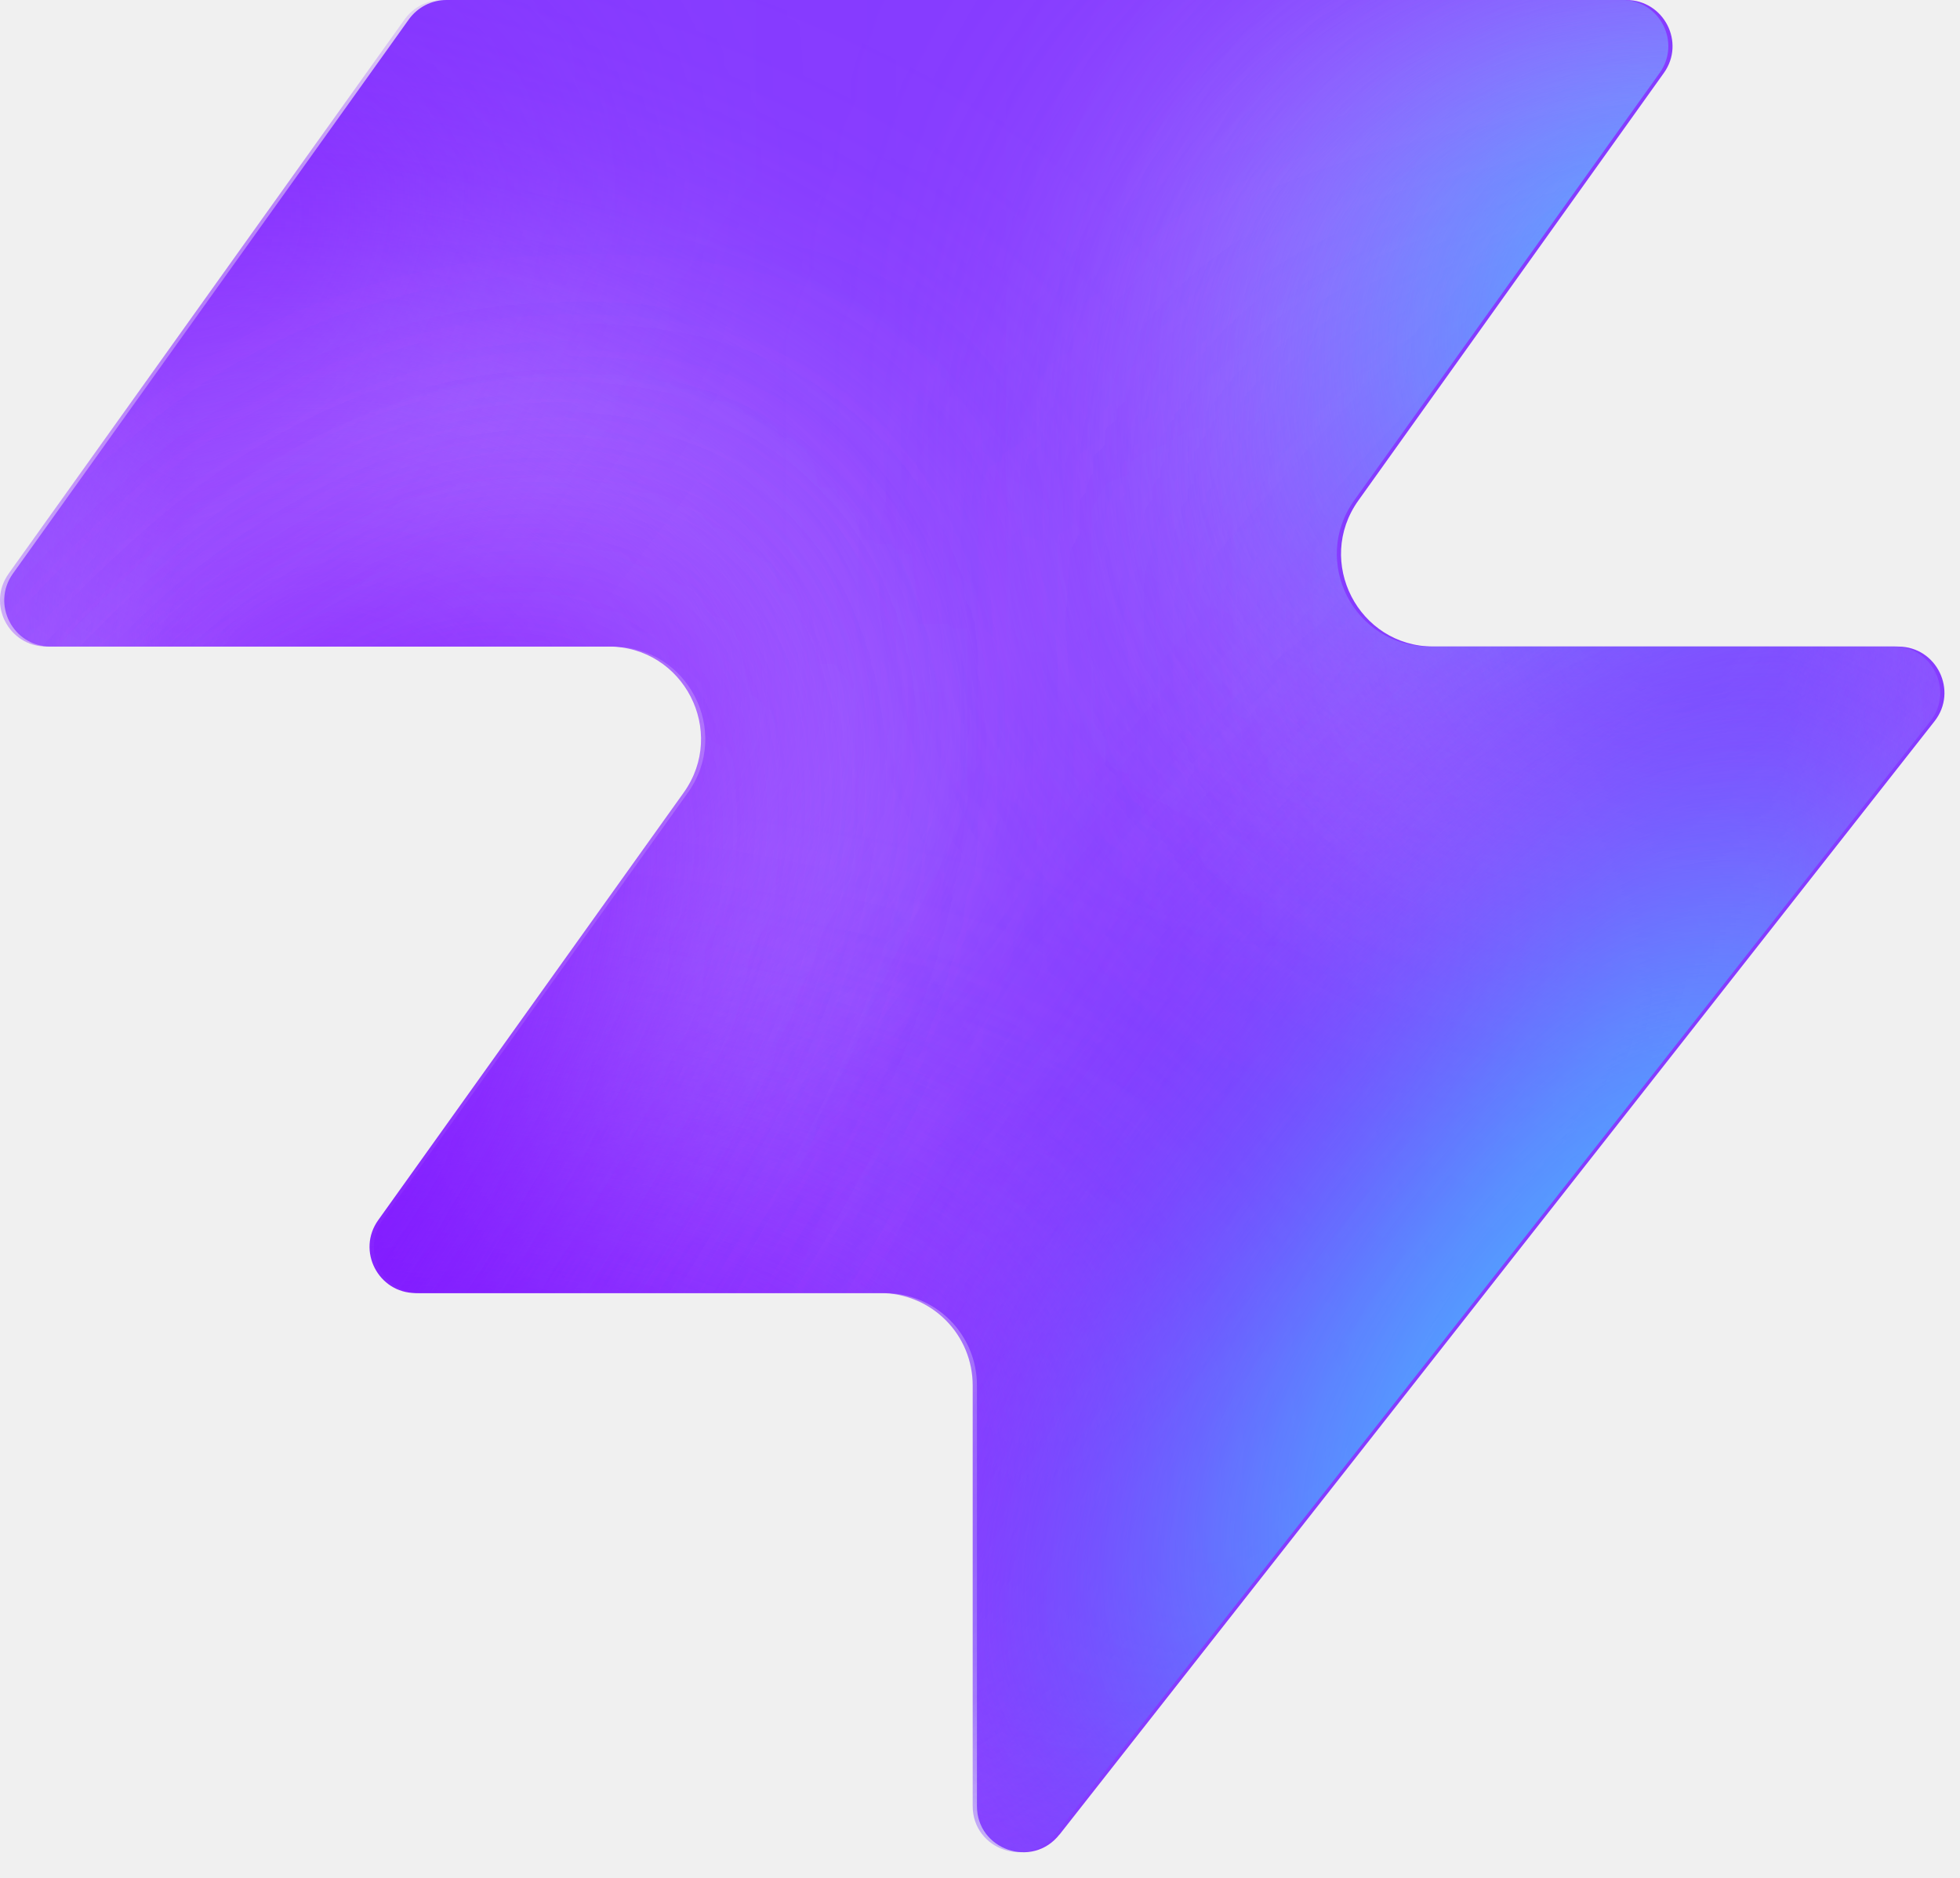
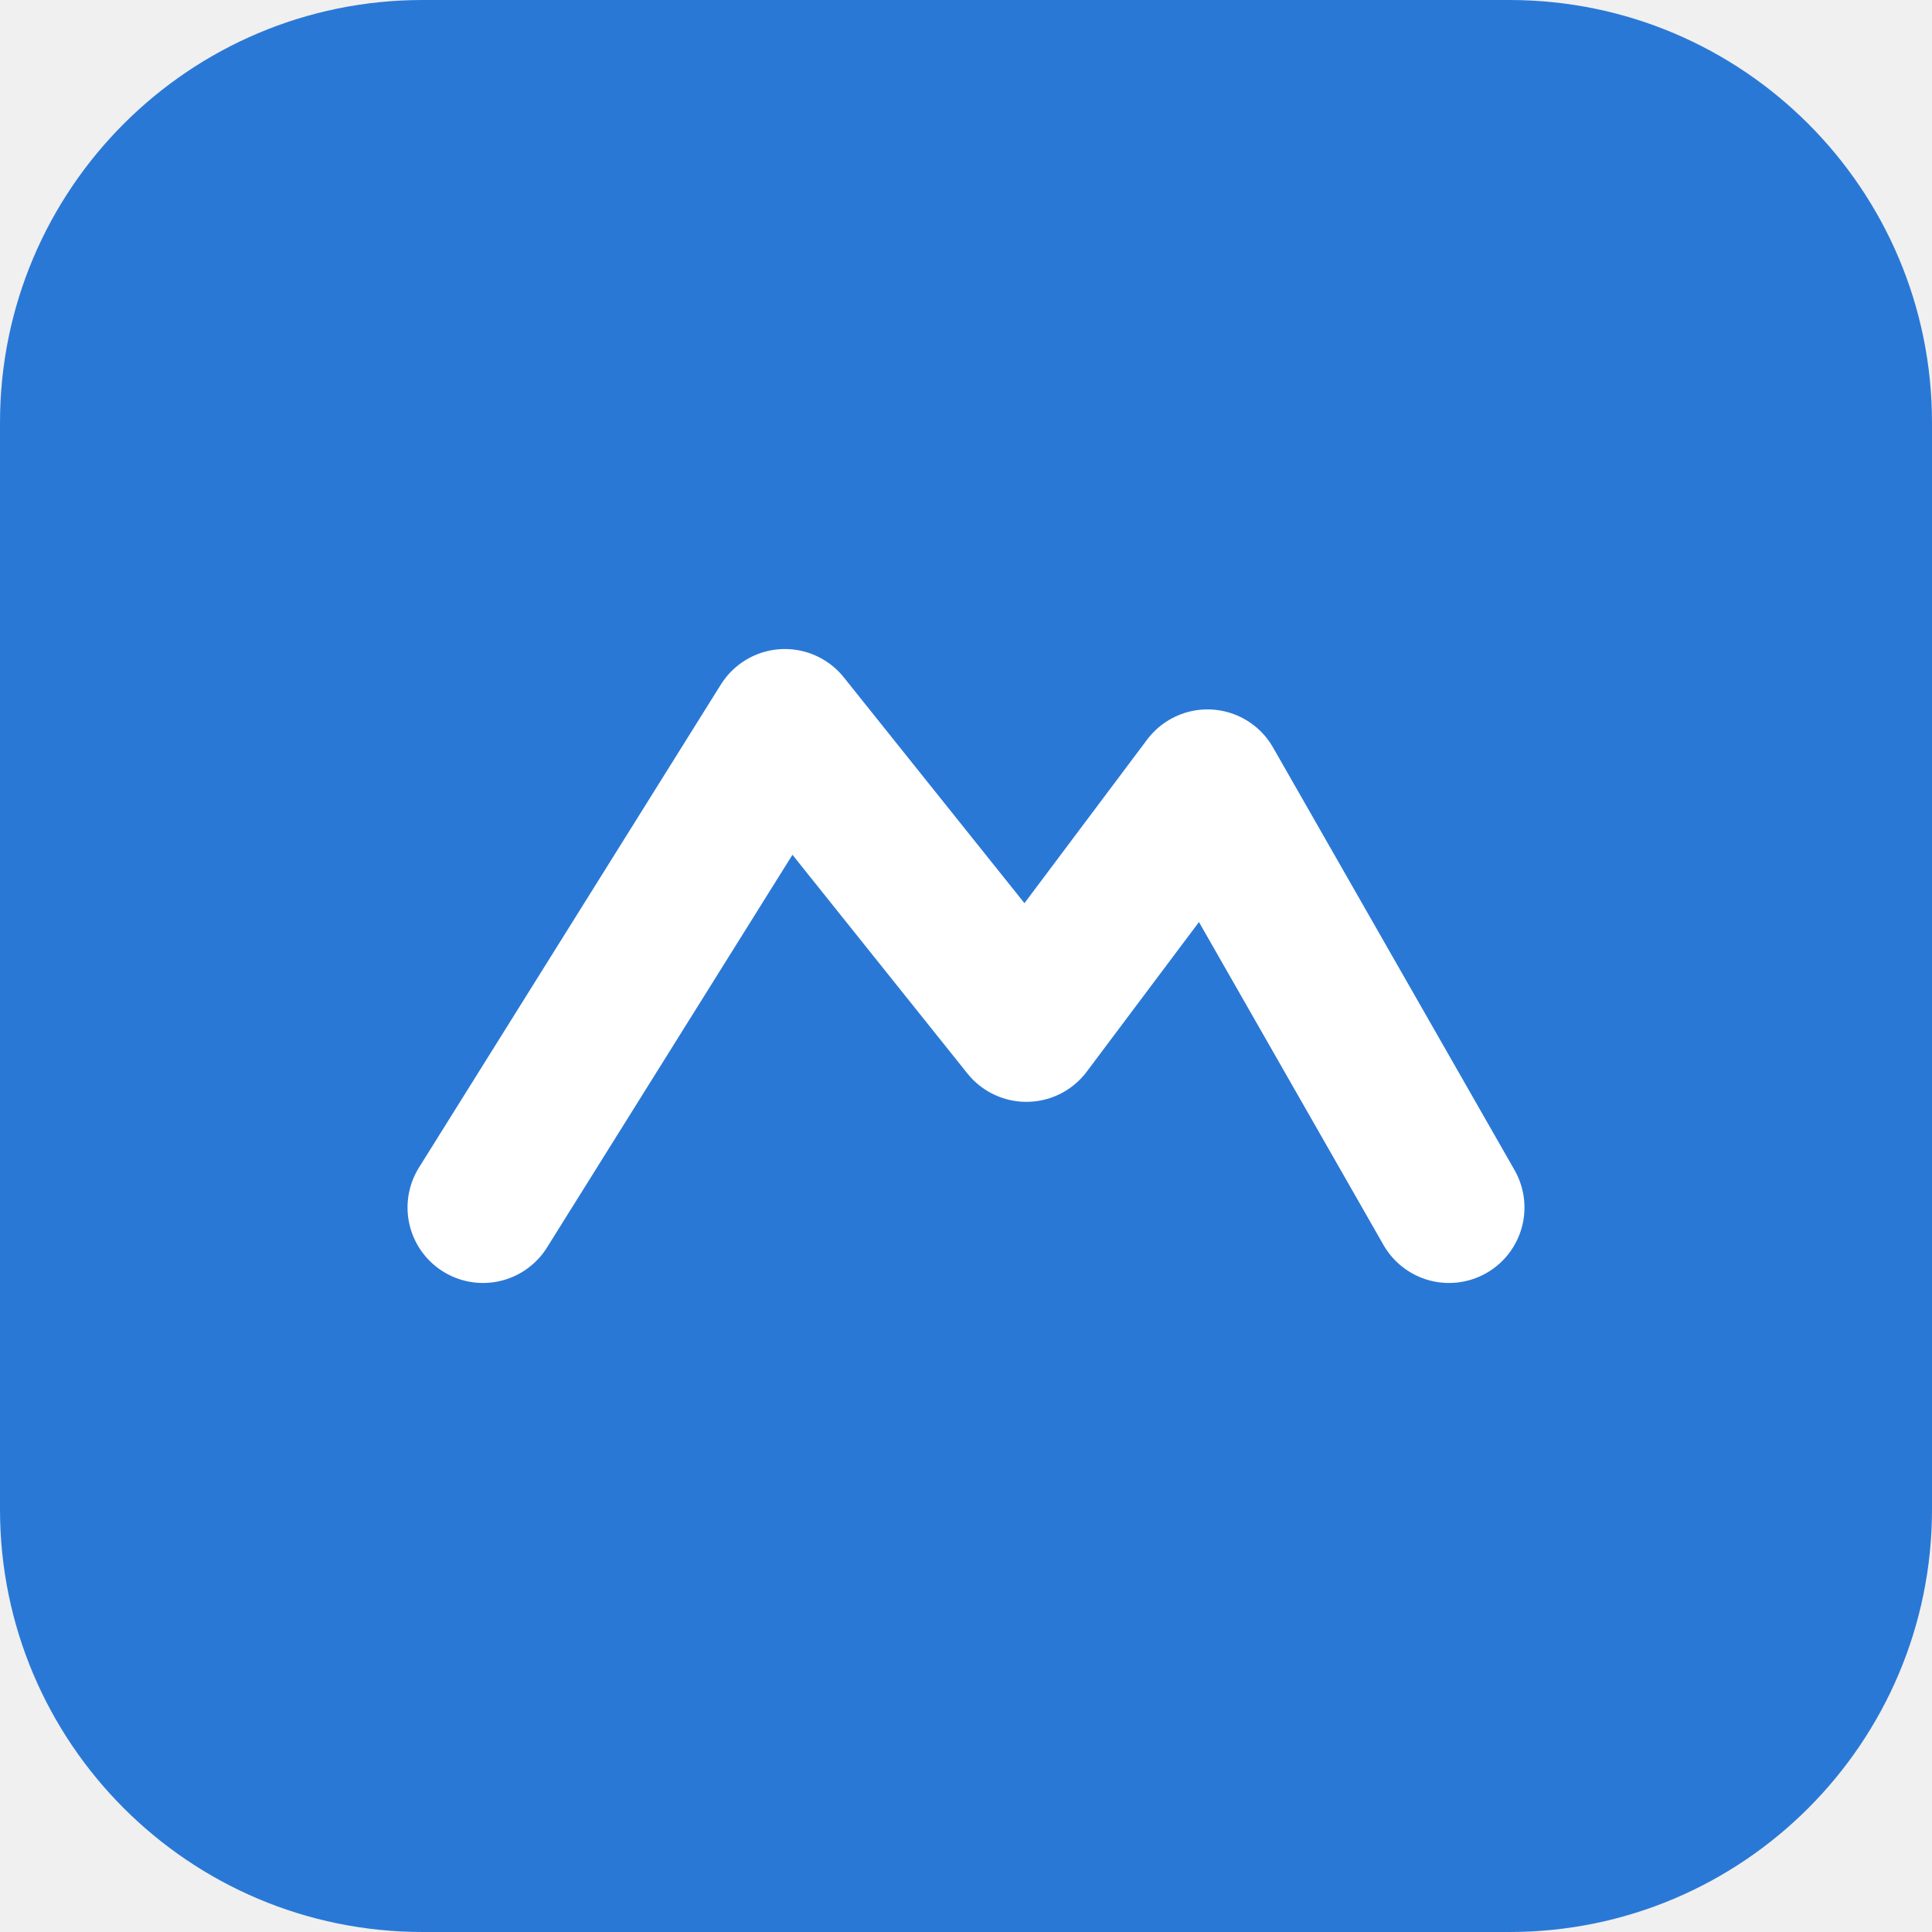
- <svg xmlns="http://www.w3.org/2000/svg" width="48" height="46" fill="none" viewBox="0 0 48 46">
-   <path fill="#863bff" d="M25.946 44.938c-.664.845-2.021.375-2.021-.698V33.937a2.26 2.26 0 0 0-2.262-2.262H10.287c-.92 0-1.456-1.04-.92-1.788l7.48-10.471c1.07-1.497 0-3.578-1.842-3.578H1.237c-.92 0-1.456-1.04-.92-1.788L10.013.474c.214-.297.556-.474.92-.474h28.894c.92 0 1.456 1.04.92 1.788l-7.48 10.471c-1.07 1.498 0 3.579 1.842 3.579h11.377c.943 0 1.473 1.088.89 1.83L25.947 44.94z" style="fill:#863bff;fill:color(display-p3 .525 .23 1);fill-opacity:1" />
-   <mask id="a" width="48" height="46" x="0" y="0" maskUnits="userSpaceOnUse" style="mask-type:alpha">
-     <path fill="#000" d="M25.842 44.938c-.664.844-2.021.375-2.021-.698V33.937a2.26 2.26 0 0 0-2.262-2.262H10.183c-.92 0-1.456-1.04-.92-1.788l7.48-10.471c1.07-1.498 0-3.579-1.842-3.579H1.133c-.92 0-1.456-1.04-.92-1.787L9.91.473c.214-.297.556-.474.92-.474h28.894c.92 0 1.456 1.04.92 1.788l-7.48 10.471c-1.07 1.498 0 3.578 1.842 3.578h11.377c.943 0 1.473 1.088.89 1.832L25.843 44.94z" style="fill:#000;fill-opacity:1" />
-   </mask>
-   <g mask="url(#a)">
-     <g filter="url(#b)">
-       <ellipse cx="5.508" cy="14.704" fill="#ede6ff" rx="5.508" ry="14.704" style="fill:#ede6ff;fill:color(display-p3 .927 .903 1);fill-opacity:1" transform="matrix(.00324 1 1 -.00324 -4.47 31.516)" />
-     </g>
-     <g filter="url(#c)">
-       <ellipse cx="10.399" cy="29.851" fill="#ede6ff" rx="10.399" ry="29.851" style="fill:#ede6ff;fill:color(display-p3 .927 .903 1);fill-opacity:1" transform="matrix(.00324 1 1 -.00324 -39.328 7.883)" />
-     </g>
-     <g filter="url(#d)">
-       <ellipse cx="5.508" cy="30.487" fill="#7e14ff" rx="5.508" ry="30.487" style="fill:#7e14ff;fill:color(display-p3 .492 .077 1);fill-opacity:1" transform="rotate(89.814 -25.913 -14.639)scale(1 -1)" />
-     </g>
-     <g filter="url(#e)">
-       <ellipse cx="5.508" cy="30.599" fill="#7e14ff" rx="5.508" ry="30.599" style="fill:#7e14ff;fill:color(display-p3 .492 .077 1);fill-opacity:1" transform="rotate(89.814 -32.644 -3.334)scale(1 -1)" />
-     </g>
-     <g filter="url(#f)">
-       <ellipse cx="5.508" cy="30.599" fill="#7e14ff" rx="5.508" ry="30.599" style="fill:#7e14ff;fill:color(display-p3 .492 .077 1);fill-opacity:1" transform="matrix(.00324 1 1 -.00324 -34.34 30.47)" />
-     </g>
-     <g filter="url(#g)">
-       <ellipse cx="14.072" cy="22.078" fill="#ede6ff" rx="14.072" ry="22.078" style="fill:#ede6ff;fill:color(display-p3 .927 .903 1);fill-opacity:1" transform="rotate(93.35 24.506 48.493)scale(-1 1)" />
-     </g>
-     <g filter="url(#h)">
-       <ellipse cx="3.47" cy="21.501" fill="#7e14ff" rx="3.47" ry="21.501" style="fill:#7e14ff;fill:color(display-p3 .492 .077 1);fill-opacity:1" transform="rotate(89.009 28.708 47.59)scale(-1 1)" />
-     </g>
-     <g filter="url(#i)">
-       <ellipse cx="3.47" cy="21.501" fill="#7e14ff" rx="3.47" ry="21.501" style="fill:#7e14ff;fill:color(display-p3 .492 .077 1);fill-opacity:1" transform="rotate(89.009 28.708 47.59)scale(-1 1)" />
-     </g>
-     <g filter="url(#j)">
-       <ellipse cx=".387" cy="8.972" fill="#7e14ff" rx="4.407" ry="29.108" style="fill:#7e14ff;fill:color(display-p3 .492 .077 1);fill-opacity:1" transform="rotate(39.51 .387 8.972)" />
-     </g>
-     <g filter="url(#k)">
-       <ellipse cx="47.523" cy="-6.092" fill="#7e14ff" rx="4.407" ry="29.108" style="fill:#7e14ff;fill:color(display-p3 .492 .077 1);fill-opacity:1" transform="rotate(37.892 47.523 -6.092)" />
-     </g>
-     <g filter="url(#l)">
-       <ellipse cx="41.412" cy="6.333" fill="#47bfff" rx="5.971" ry="9.665" style="fill:#47bfff;fill:color(display-p3 .28 .748 1);fill-opacity:1" transform="rotate(37.892 41.412 6.333)" />
-     </g>
-     <g filter="url(#m)">
-       <ellipse cx="-1.879" cy="38.332" fill="#7e14ff" rx="4.407" ry="29.108" style="fill:#7e14ff;fill:color(display-p3 .492 .077 1);fill-opacity:1" transform="rotate(37.892 -1.88 38.332)" />
-     </g>
-     <g filter="url(#n)">
-       <ellipse cx="-1.879" cy="38.332" fill="#7e14ff" rx="4.407" ry="29.108" style="fill:#7e14ff;fill:color(display-p3 .492 .077 1);fill-opacity:1" transform="rotate(37.892 -1.88 38.332)" />
-     </g>
-     <g filter="url(#o)">
-       <ellipse cx="35.651" cy="29.907" fill="#7e14ff" rx="4.407" ry="29.108" style="fill:#7e14ff;fill:color(display-p3 .492 .077 1);fill-opacity:1" transform="rotate(37.892 35.651 29.907)" />
-     </g>
-     <g filter="url(#p)">
-       <ellipse cx="38.418" cy="32.4" fill="#47bfff" rx="5.971" ry="15.297" style="fill:#47bfff;fill:color(display-p3 .28 .748 1);fill-opacity:1" transform="rotate(37.892 38.418 32.4)" />
-     </g>
-   </g>
-   <defs>
-     <filter id="b" width="60.045" height="41.654" x="-19.77" y="16.149" color-interpolation-filters="sRGB" filterUnits="userSpaceOnUse">
-       <feFlood flood-opacity="0" result="BackgroundImageFix" />
-       <feBlend in="SourceGraphic" in2="BackgroundImageFix" result="shape" />
-       <feGaussianBlur result="effect1_foregroundBlur_2002_17158" stdDeviation="7.659" />
-     </filter>
-     <filter id="c" width="90.34" height="51.437" x="-54.613" y="-7.533" color-interpolation-filters="sRGB" filterUnits="userSpaceOnUse">
-       <feFlood flood-opacity="0" result="BackgroundImageFix" />
-       <feBlend in="SourceGraphic" in2="BackgroundImageFix" result="shape" />
-       <feGaussianBlur result="effect1_foregroundBlur_2002_17158" stdDeviation="7.659" />
-     </filter>
-     <filter id="d" width="79.355" height="29.4" x="-49.64" y="2.03" color-interpolation-filters="sRGB" filterUnits="userSpaceOnUse">
-       <feFlood flood-opacity="0" result="BackgroundImageFix" />
-       <feBlend in="SourceGraphic" in2="BackgroundImageFix" result="shape" />
-       <feGaussianBlur result="effect1_foregroundBlur_2002_17158" stdDeviation="4.596" />
-     </filter>
-     <filter id="e" width="79.579" height="29.4" x="-45.045" y="20.029" color-interpolation-filters="sRGB" filterUnits="userSpaceOnUse">
-       <feFlood flood-opacity="0" result="BackgroundImageFix" />
-       <feBlend in="SourceGraphic" in2="BackgroundImageFix" result="shape" />
-       <feGaussianBlur result="effect1_foregroundBlur_2002_17158" stdDeviation="4.596" />
-     </filter>
-     <filter id="f" width="79.579" height="29.4" x="-43.513" y="21.178" color-interpolation-filters="sRGB" filterUnits="userSpaceOnUse">
-       <feFlood flood-opacity="0" result="BackgroundImageFix" />
-       <feBlend in="SourceGraphic" in2="BackgroundImageFix" result="shape" />
-       <feGaussianBlur result="effect1_foregroundBlur_2002_17158" stdDeviation="4.596" />
-     </filter>
-     <filter id="g" width="74.749" height="58.852" x="15.756" y="-17.901" color-interpolation-filters="sRGB" filterUnits="userSpaceOnUse">
-       <feFlood flood-opacity="0" result="BackgroundImageFix" />
-       <feBlend in="SourceGraphic" in2="BackgroundImageFix" result="shape" />
-       <feGaussianBlur result="effect1_foregroundBlur_2002_17158" stdDeviation="7.659" />
-     </filter>
-     <filter id="h" width="61.377" height="25.362" x="23.548" y="2.284" color-interpolation-filters="sRGB" filterUnits="userSpaceOnUse">
-       <feFlood flood-opacity="0" result="BackgroundImageFix" />
-       <feBlend in="SourceGraphic" in2="BackgroundImageFix" result="shape" />
-       <feGaussianBlur result="effect1_foregroundBlur_2002_17158" stdDeviation="4.596" />
-     </filter>
-     <filter id="i" width="61.377" height="25.362" x="23.548" y="2.284" color-interpolation-filters="sRGB" filterUnits="userSpaceOnUse">
-       <feFlood flood-opacity="0" result="BackgroundImageFix" />
-       <feBlend in="SourceGraphic" in2="BackgroundImageFix" result="shape" />
-       <feGaussianBlur result="effect1_foregroundBlur_2002_17158" stdDeviation="4.596" />
-     </filter>
-     <filter id="j" width="56.045" height="63.649" x="-27.636" y="-22.853" color-interpolation-filters="sRGB" filterUnits="userSpaceOnUse">
-       <feFlood flood-opacity="0" result="BackgroundImageFix" />
-       <feBlend in="SourceGraphic" in2="BackgroundImageFix" result="shape" />
-       <feGaussianBlur result="effect1_foregroundBlur_2002_17158" stdDeviation="4.596" />
-     </filter>
-     <filter id="k" width="54.814" height="64.646" x="20.116" y="-38.415" color-interpolation-filters="sRGB" filterUnits="userSpaceOnUse">
-       <feFlood flood-opacity="0" result="BackgroundImageFix" />
-       <feBlend in="SourceGraphic" in2="BackgroundImageFix" result="shape" />
-       <feGaussianBlur result="effect1_foregroundBlur_2002_17158" stdDeviation="4.596" />
-     </filter>
-     <filter id="l" width="33.541" height="35.313" x="24.641" y="-11.323" color-interpolation-filters="sRGB" filterUnits="userSpaceOnUse">
-       <feFlood flood-opacity="0" result="BackgroundImageFix" />
-       <feBlend in="SourceGraphic" in2="BackgroundImageFix" result="shape" />
-       <feGaussianBlur result="effect1_foregroundBlur_2002_17158" stdDeviation="4.596" />
-     </filter>
-     <filter id="m" width="54.814" height="64.646" x="-29.286" y="6.009" color-interpolation-filters="sRGB" filterUnits="userSpaceOnUse">
-       <feFlood flood-opacity="0" result="BackgroundImageFix" />
-       <feBlend in="SourceGraphic" in2="BackgroundImageFix" result="shape" />
-       <feGaussianBlur result="effect1_foregroundBlur_2002_17158" stdDeviation="4.596" />
-     </filter>
-     <filter id="n" width="54.814" height="64.646" x="-29.286" y="6.009" color-interpolation-filters="sRGB" filterUnits="userSpaceOnUse">
-       <feFlood flood-opacity="0" result="BackgroundImageFix" />
-       <feBlend in="SourceGraphic" in2="BackgroundImageFix" result="shape" />
-       <feGaussianBlur result="effect1_foregroundBlur_2002_17158" stdDeviation="4.596" />
-     </filter>
-     <filter id="o" width="54.814" height="64.646" x="8.244" y="-2.416" color-interpolation-filters="sRGB" filterUnits="userSpaceOnUse">
-       <feFlood flood-opacity="0" result="BackgroundImageFix" />
-       <feBlend in="SourceGraphic" in2="BackgroundImageFix" result="shape" />
-       <feGaussianBlur result="effect1_foregroundBlur_2002_17158" stdDeviation="4.596" />
-     </filter>
-     <filter id="p" width="39.409" height="43.623" x="18.713" y="10.588" color-interpolation-filters="sRGB" filterUnits="userSpaceOnUse">
-       <feFlood flood-opacity="0" result="BackgroundImageFix" />
-       <feBlend in="SourceGraphic" in2="BackgroundImageFix" result="shape" />
-       <feGaussianBlur result="effect1_foregroundBlur_2002_17158" stdDeviation="4.596" />
-     </filter>
-   </defs>
+ <svg xmlns="http://www.w3.org/2000/svg" viewBox="0 0 32 32">
+   <rect width="32" height="32" rx="7" fill="#2a78d6" />
+   <path d="M8 20l5-8 4 5 3-4 4 7" stroke="#fff" stroke-width="2.5" fill="none" stroke-linecap="round" stroke-linejoin="round" />
</svg>
